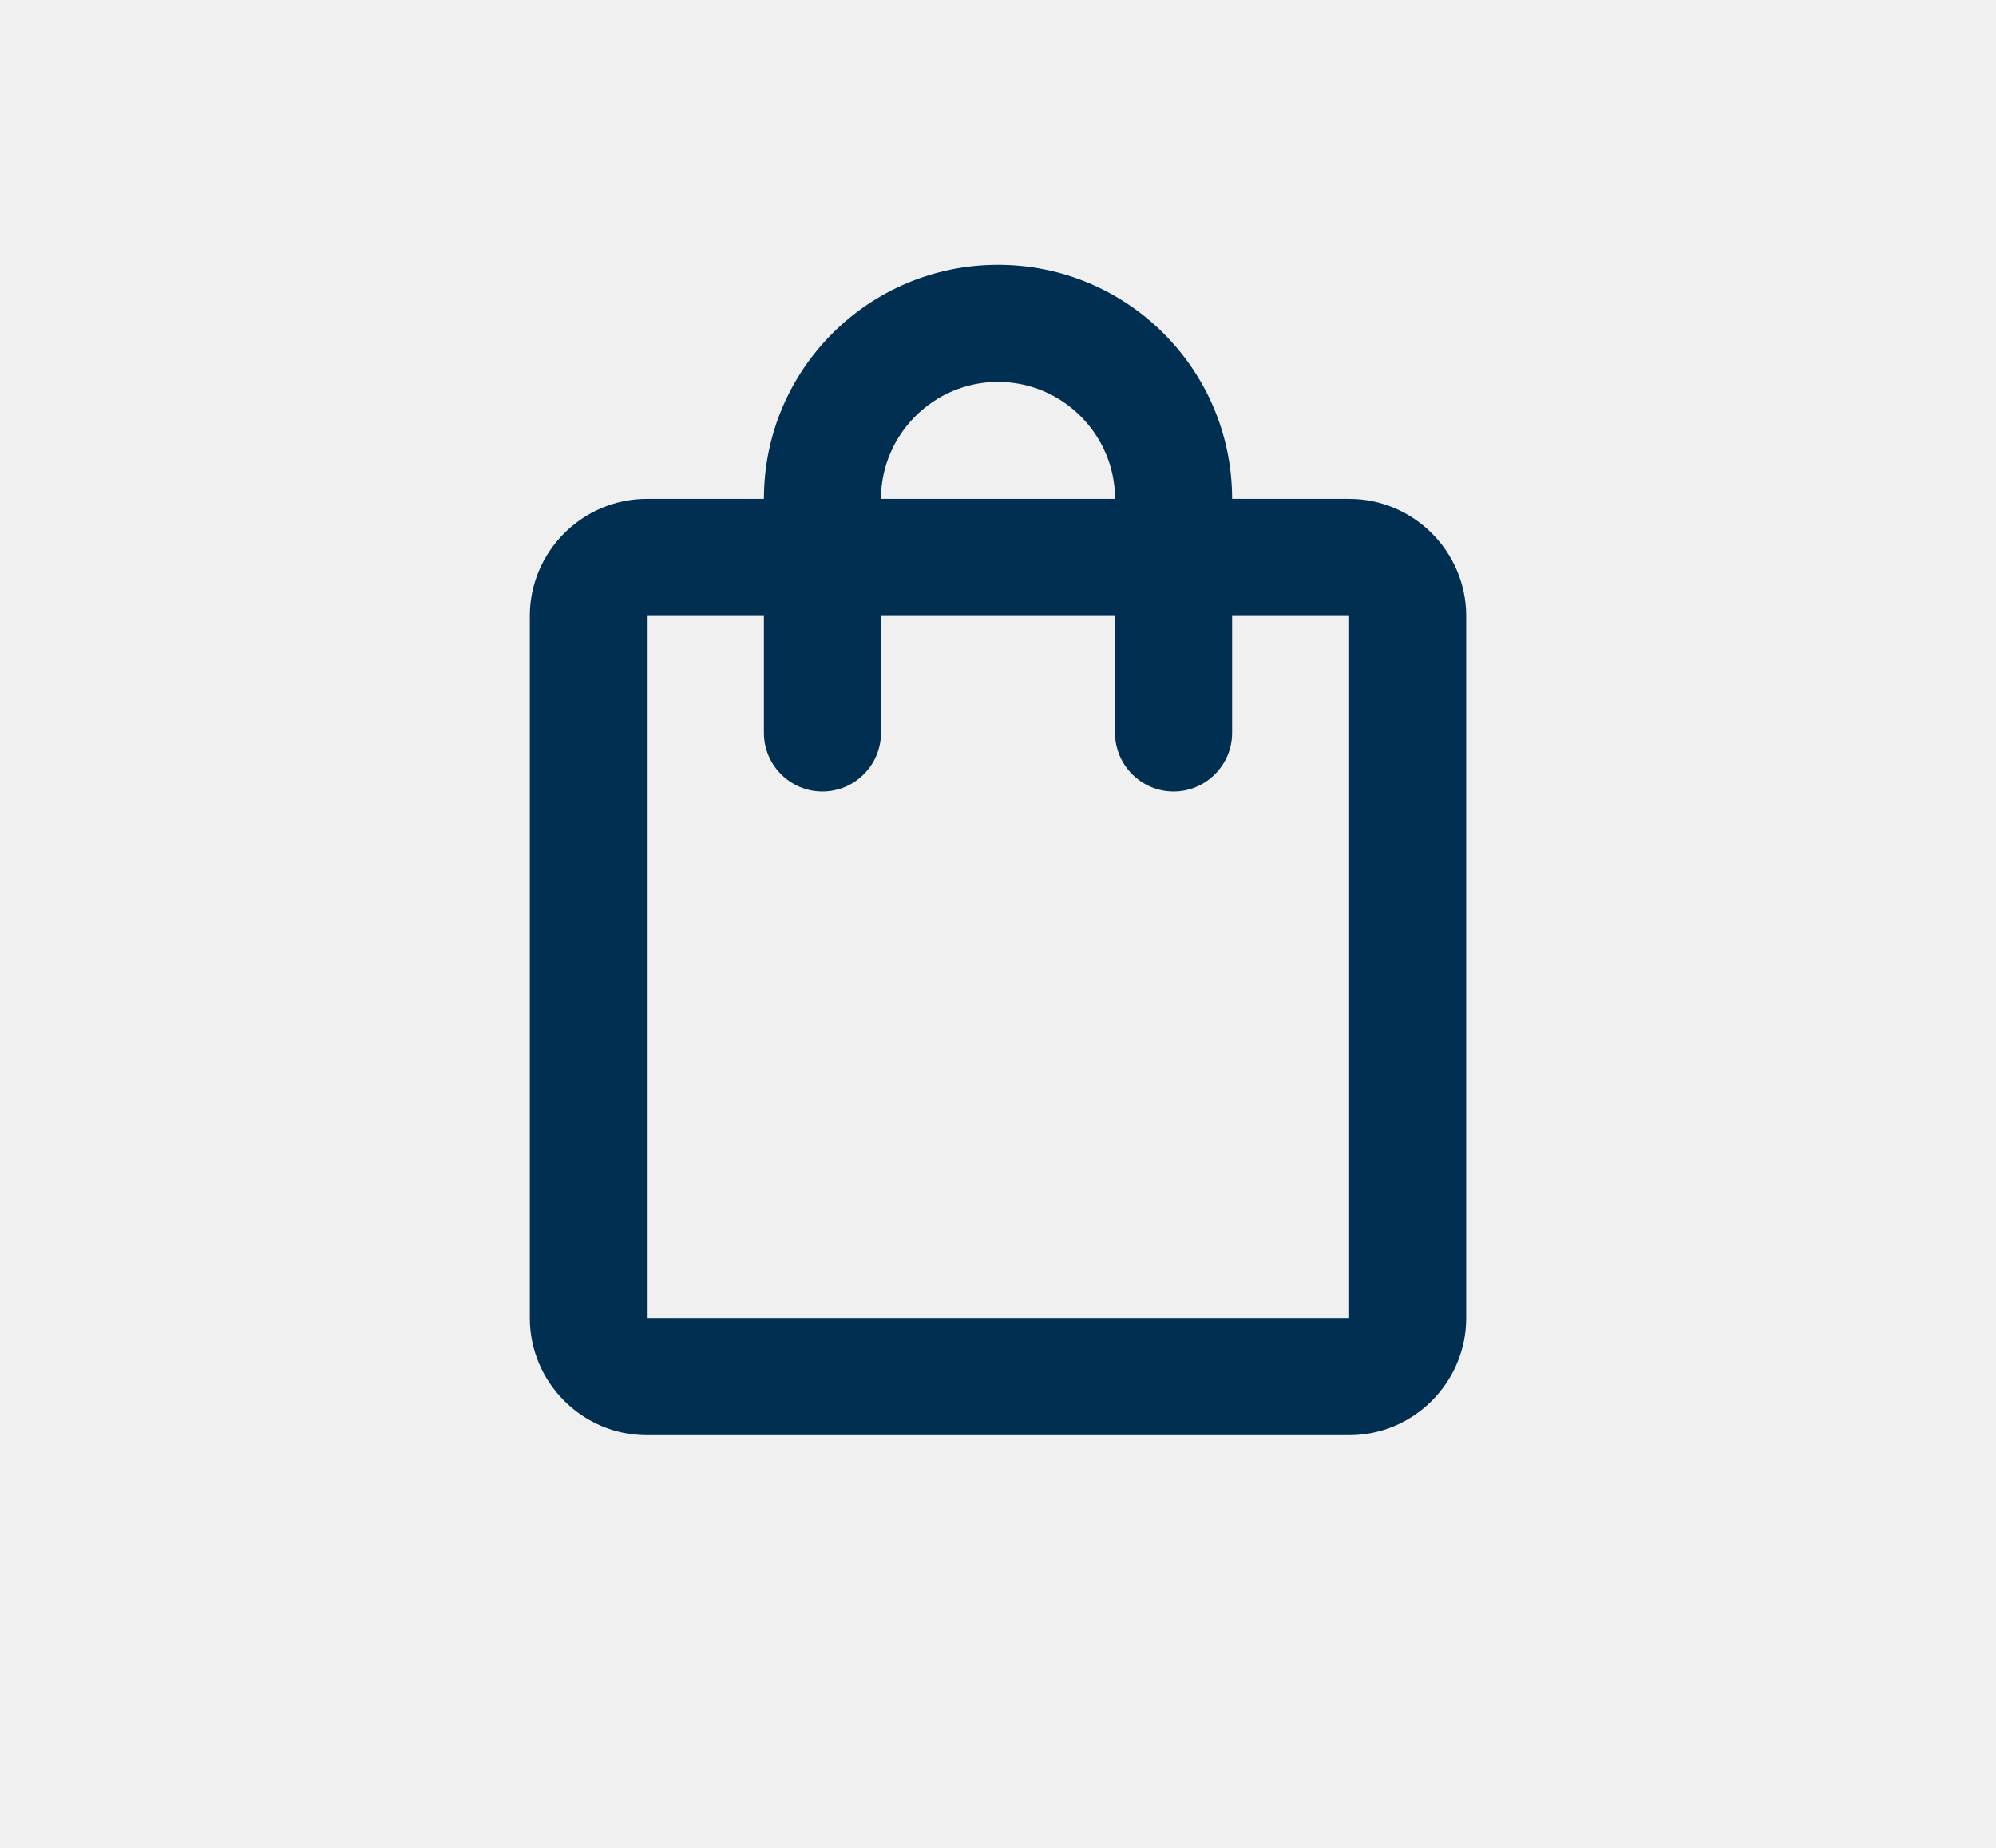
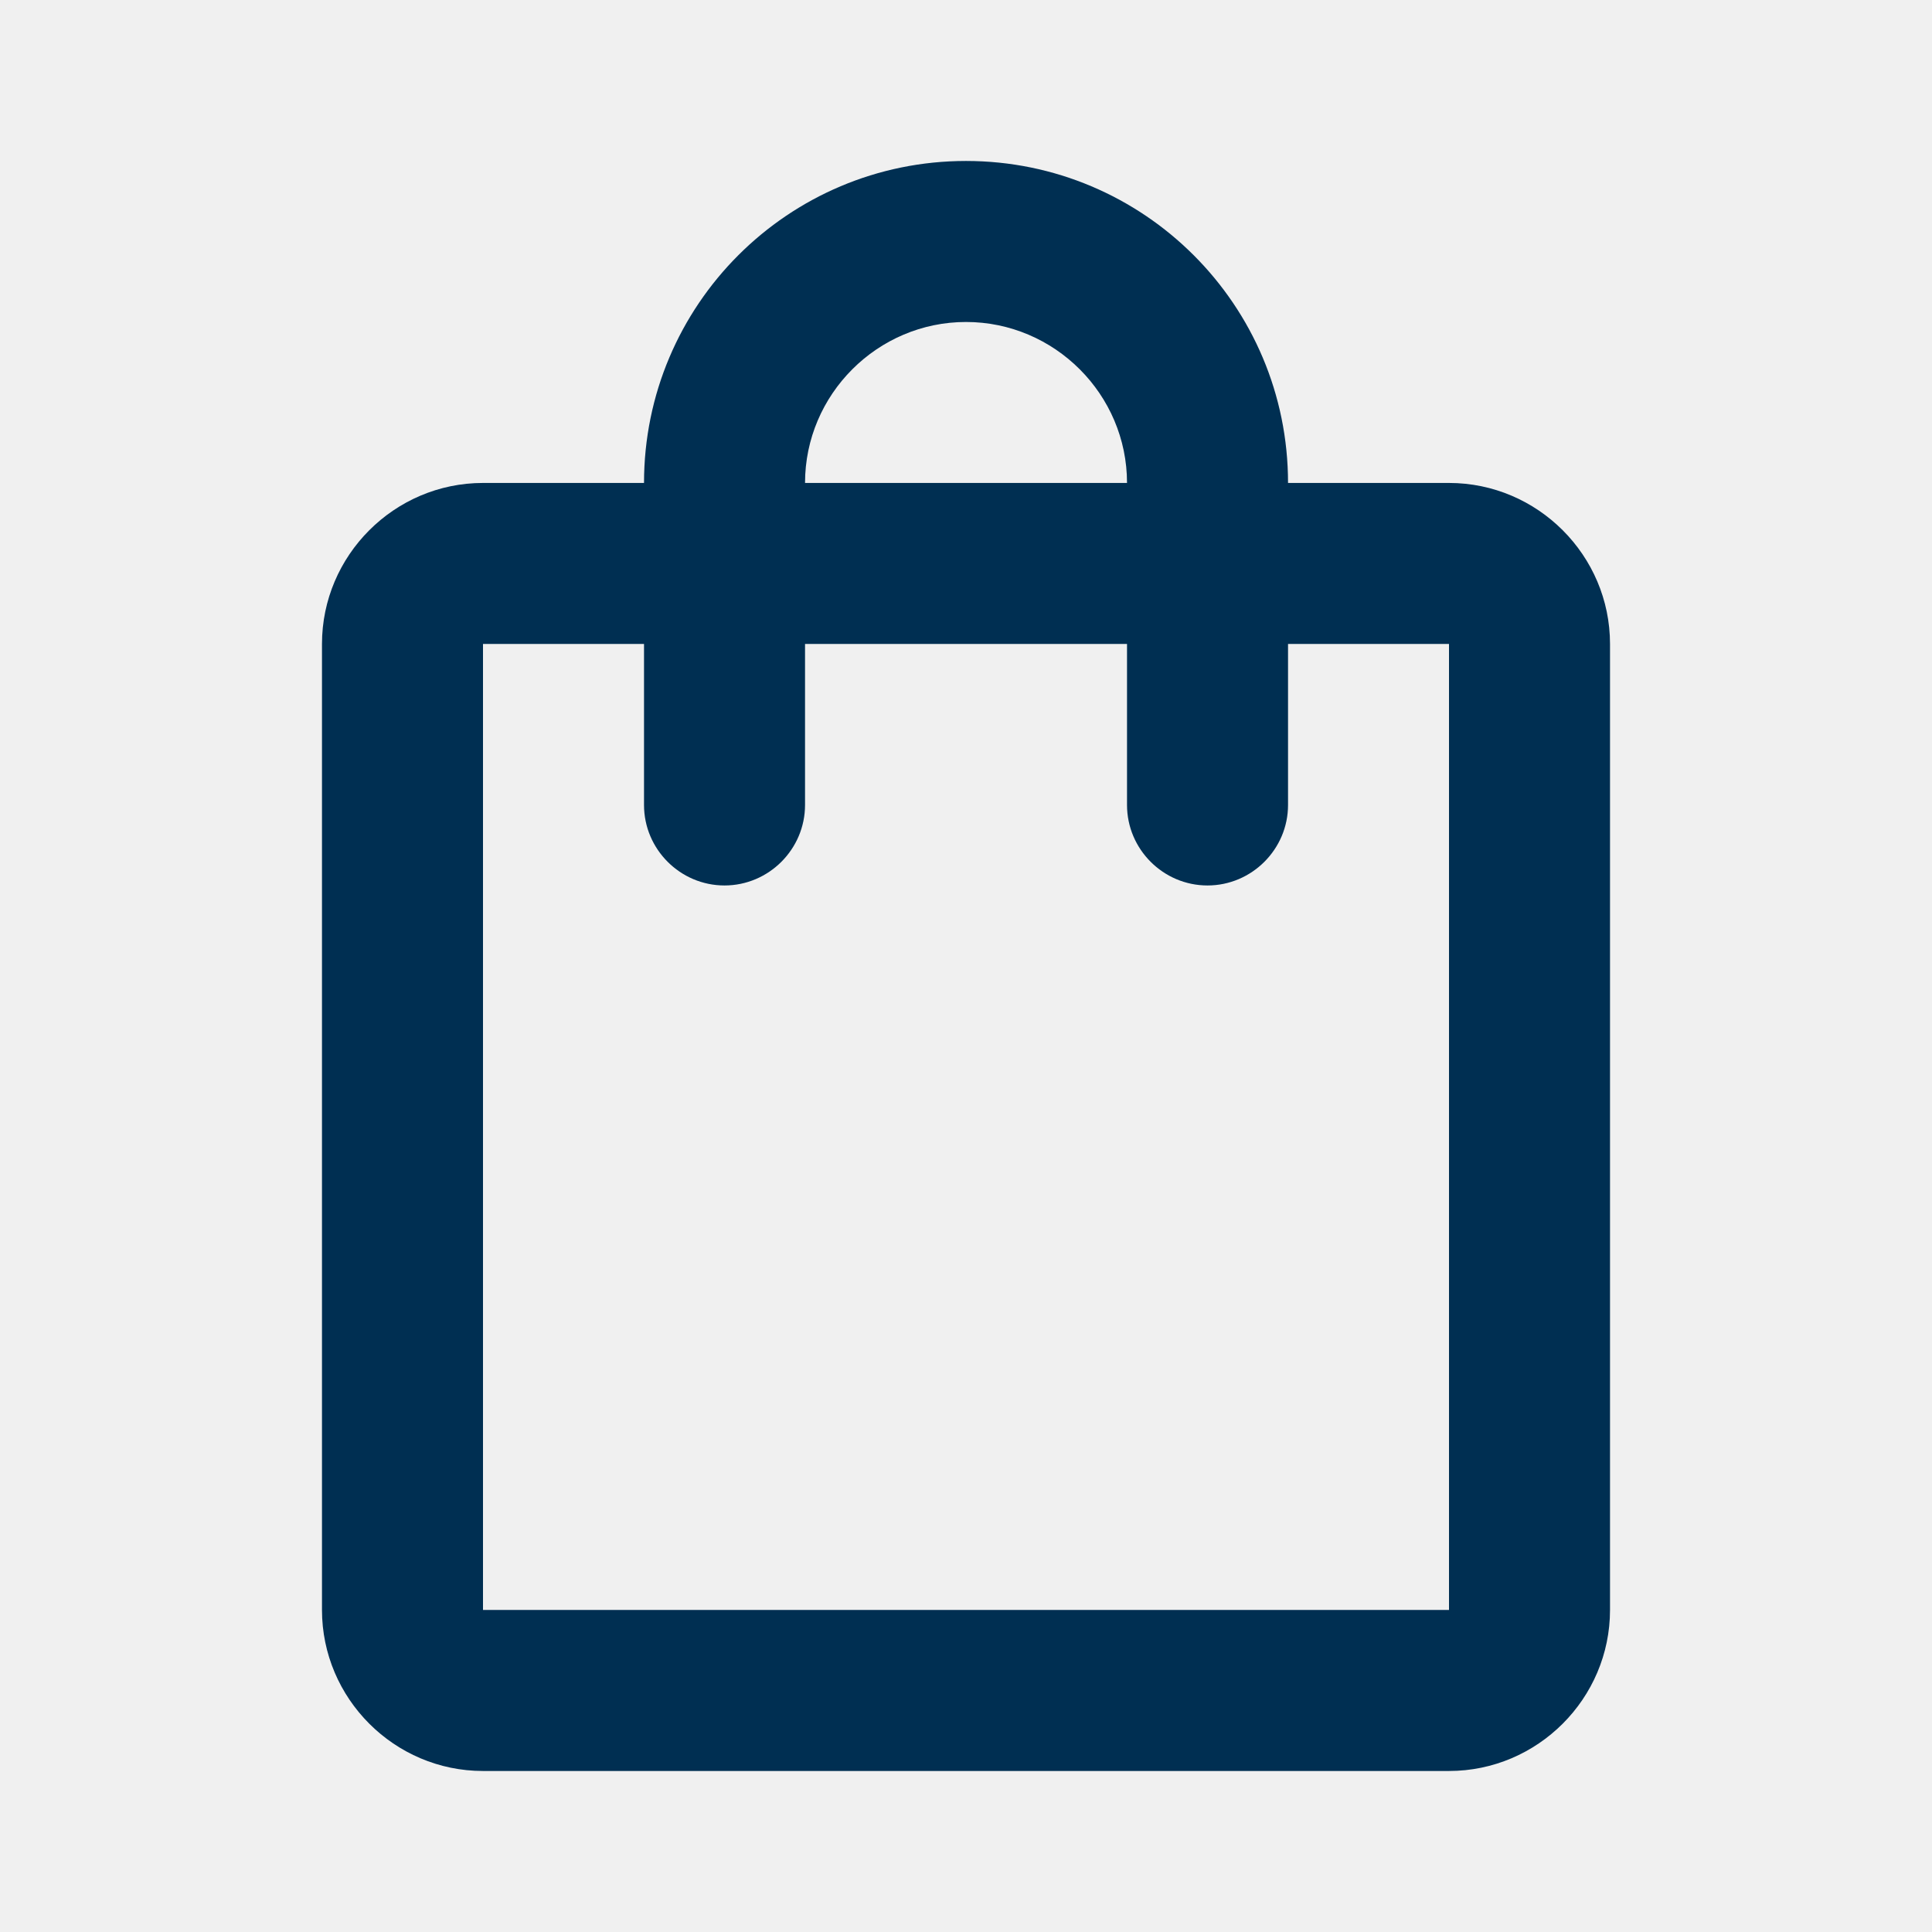
- <svg xmlns="http://www.w3.org/2000/svg" width="54" height="50" viewBox="0 0 54 50" fill="none">
-   <g clip-path="url(#clip0_247492_507)">
-     <path d="M36.5 13.499H33.334C33.334 10 30.499 7.166 27 7.166C23.501 7.166 20.667 10 20.667 13.499H17.5C15.758 13.499 14.334 14.924 14.334 16.666V35.666C14.334 37.408 15.758 38.833 17.5 38.833H36.5C38.242 38.833 39.667 37.408 39.667 35.666V16.666C39.667 14.924 38.242 13.499 36.5 13.499ZM27 10.333C28.742 10.333 30.167 11.758 30.167 13.499H23.834C23.834 11.758 25.259 10.333 27 10.333ZM36.5 35.666H17.5V16.666H20.667V19.833C20.667 20.703 21.379 21.416 22.25 21.416C23.121 21.416 23.834 20.703 23.834 19.833V16.666H30.167V19.833C30.167 20.703 30.879 21.416 31.75 21.416C32.621 21.416 33.334 20.703 33.334 19.833V16.666H36.5V35.666Z" fill="#002F52" />
+ <svg xmlns="http://www.w3.org/2000/svg" width="38" height="38" viewBox="0 0 38 38" fill="none">
+   <g clip-path="url(#clip0_247522_508)">
+     <path d="M28.5 9.499H25.334C25.334 6 22.499 3.166 19 3.166C15.501 3.166 12.667 6 12.667 9.499H9.5C7.758 9.499 6.333 10.924 6.333 12.666V31.666C6.333 33.408 7.758 34.833 9.5 34.833H28.5C30.242 34.833 31.667 33.408 31.667 31.666V12.666C31.667 10.924 30.242 9.499 28.5 9.499ZM19 6.333C20.742 6.333 22.167 7.758 22.167 9.499H15.834C15.834 7.758 17.259 6.333 19 6.333ZM28.5 31.666H9.5V12.666H12.667V15.833C12.667 16.703 13.379 17.416 14.25 17.416C15.121 17.416 15.834 16.703 15.834 15.833V12.666H22.167V15.833C22.167 16.703 22.879 17.416 23.75 17.416C24.621 17.416 25.334 16.703 25.334 15.833V12.666H28.5V31.666Z" fill="#002F52" />
  </g>
  <defs>
-     <clipPath id="clip0_247492_507">
-       <rect width="38" height="38" fill="white" transform="translate(8 4)" />
+     <clipPath id="clip0_247522_508">
+       <rect width="38" height="38" fill="white" />
    </clipPath>
  </defs>
</svg>
